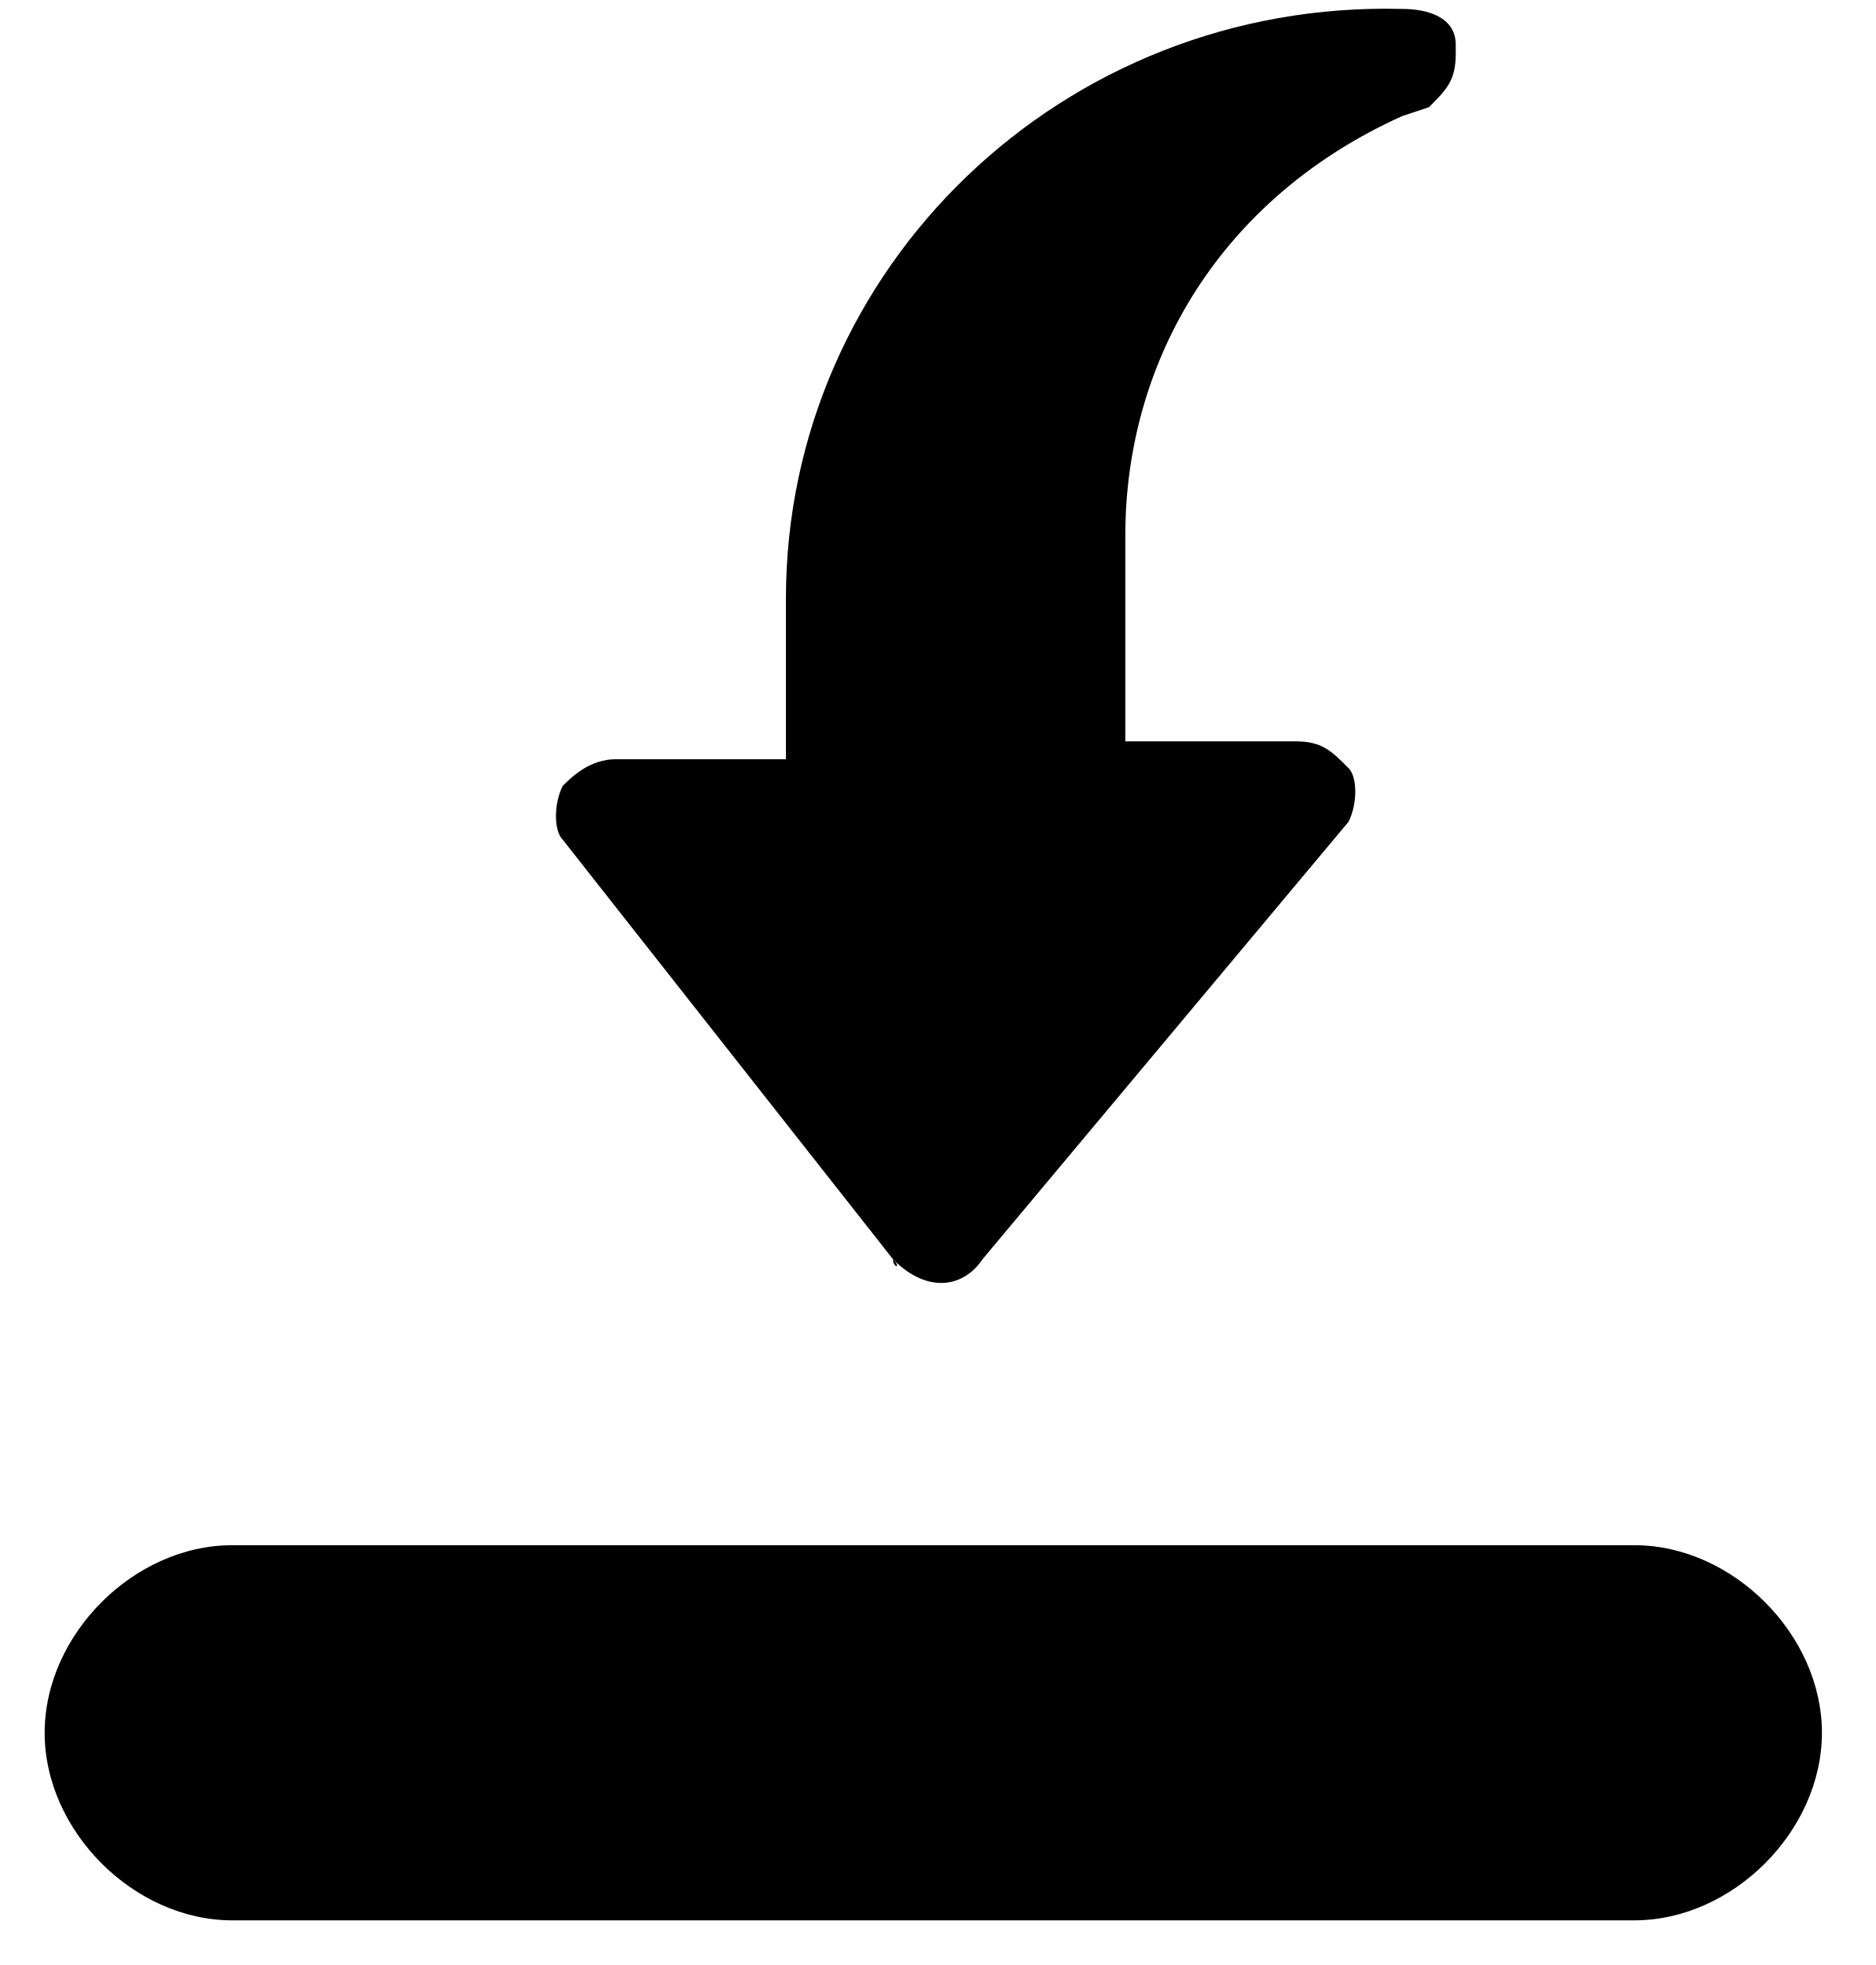
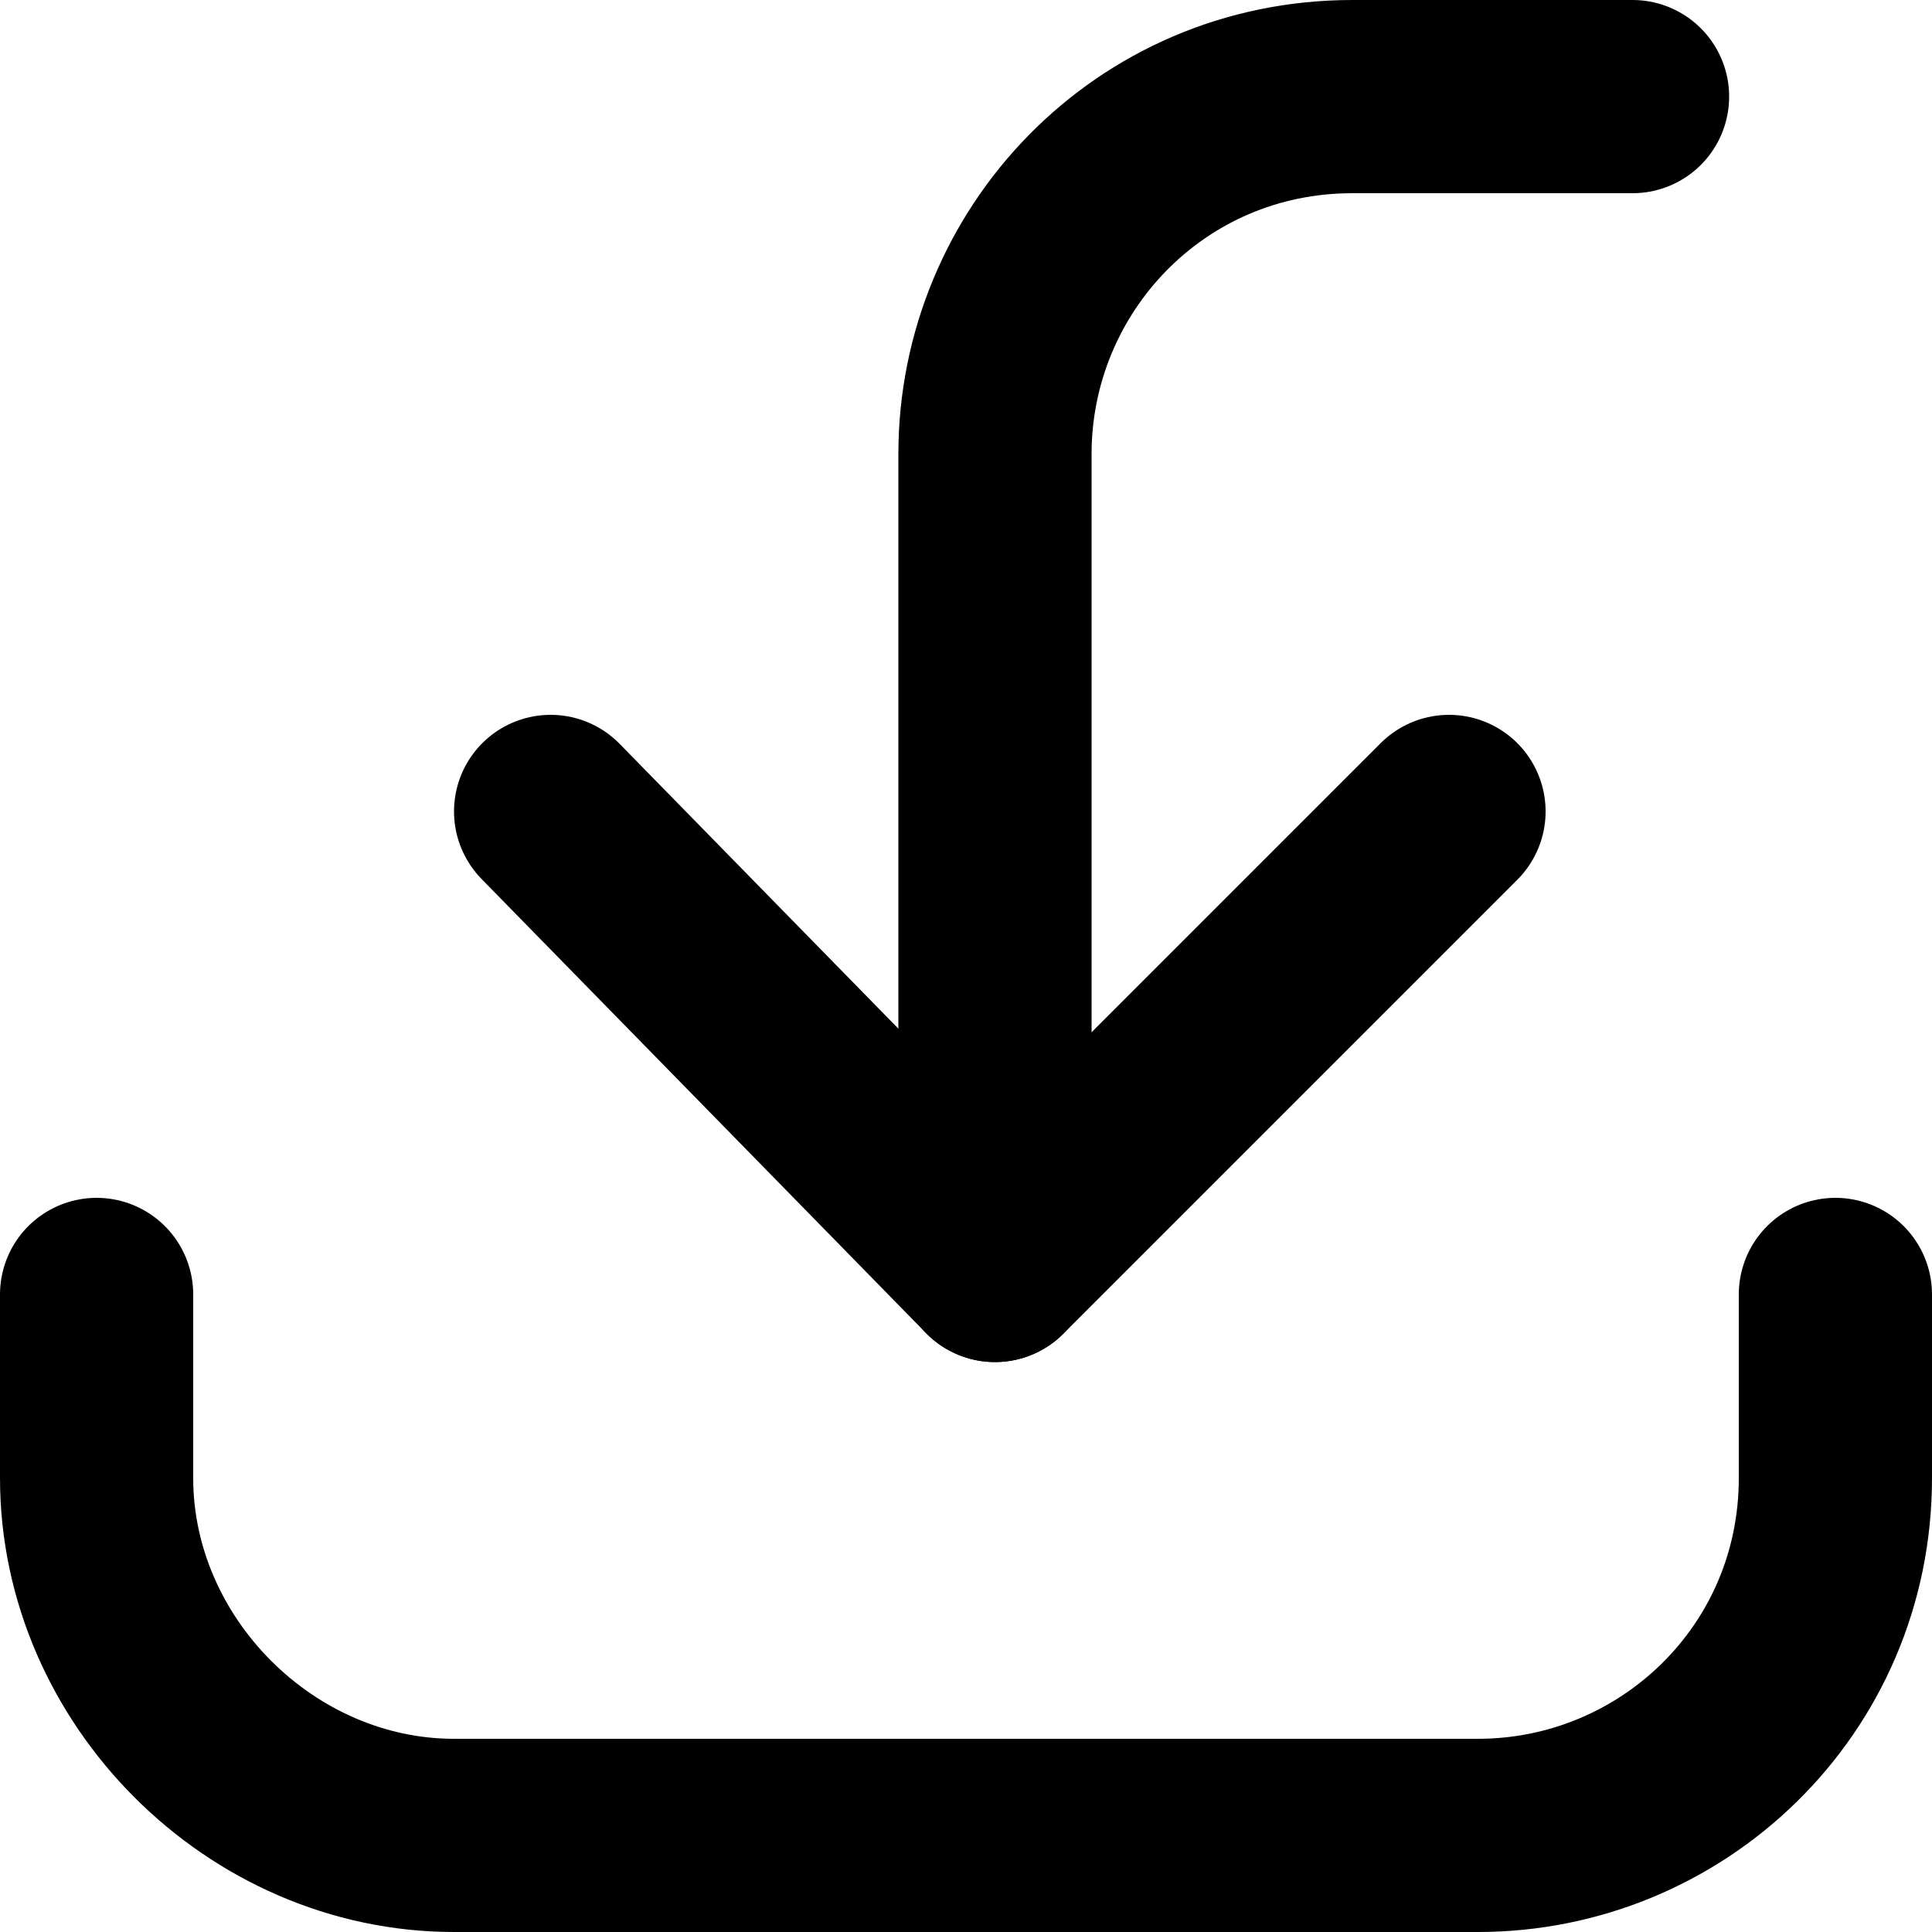
- <svg xmlns="http://www.w3.org/2000/svg" viewBox="0 0 21 22">
-   <path d="M2.6 21.5c-1.1 0-2.1-1-2.1-2.1s1-2.1 2.1-2.1h15.7c1.1 0 2.1 1 2.1 2.1s-1 2.1-2.1 2.1H2.6zm7.4-7.4L6.3 9.4c-.1-.1-.1-.4 0-.6.1-.1.3-.3.6-.3h1.9V6.7C8.8 3 11.9 0 15.7.1c.3 0 .6.1.6.4v.1c0 .3-.1.4-.3.6l-.3.1c-2 .9-3.1 2.7-3.1 4.7v2.3h1.9c.3 0 .4.1.6.3.1.1.1.4 0 .6L11 14.1c-.2.3-.6.4-1 0 .1.1 0 .1 0 0z" />
+ <svg xmlns="http://www.w3.org/2000/svg" version="1.1" id="icon" x="0px" y="0px" viewBox="0 0 20 20" enable-background="new 0 0 20 20" xml:space="preserve">
+   <g>
+     <path fill="none" stroke="currentColor" stroke-width="2" stroke-linecap="round" stroke-linejoin="round" d="M16.9,1H14   c-2.1,0-3.7,1.7-3.7,3.7v8.4" />
+     <path fill="none" stroke="currentColor" stroke-width="2" stroke-linecap="round" stroke-linejoin="round" d="M15,8.4l-4.7,4.7L5.7,8.4" />
+     <path fill="none" stroke="currentColor" stroke-width="2" stroke-linecap="round" stroke-linejoin="round" d="M19,13.4v1.9   c0,2.1-1.7,3.7-3.7,3.7H4.7c-2,0-3.7-1.7-3.7-3.7v-1.9" />
+   </g>
</svg>
